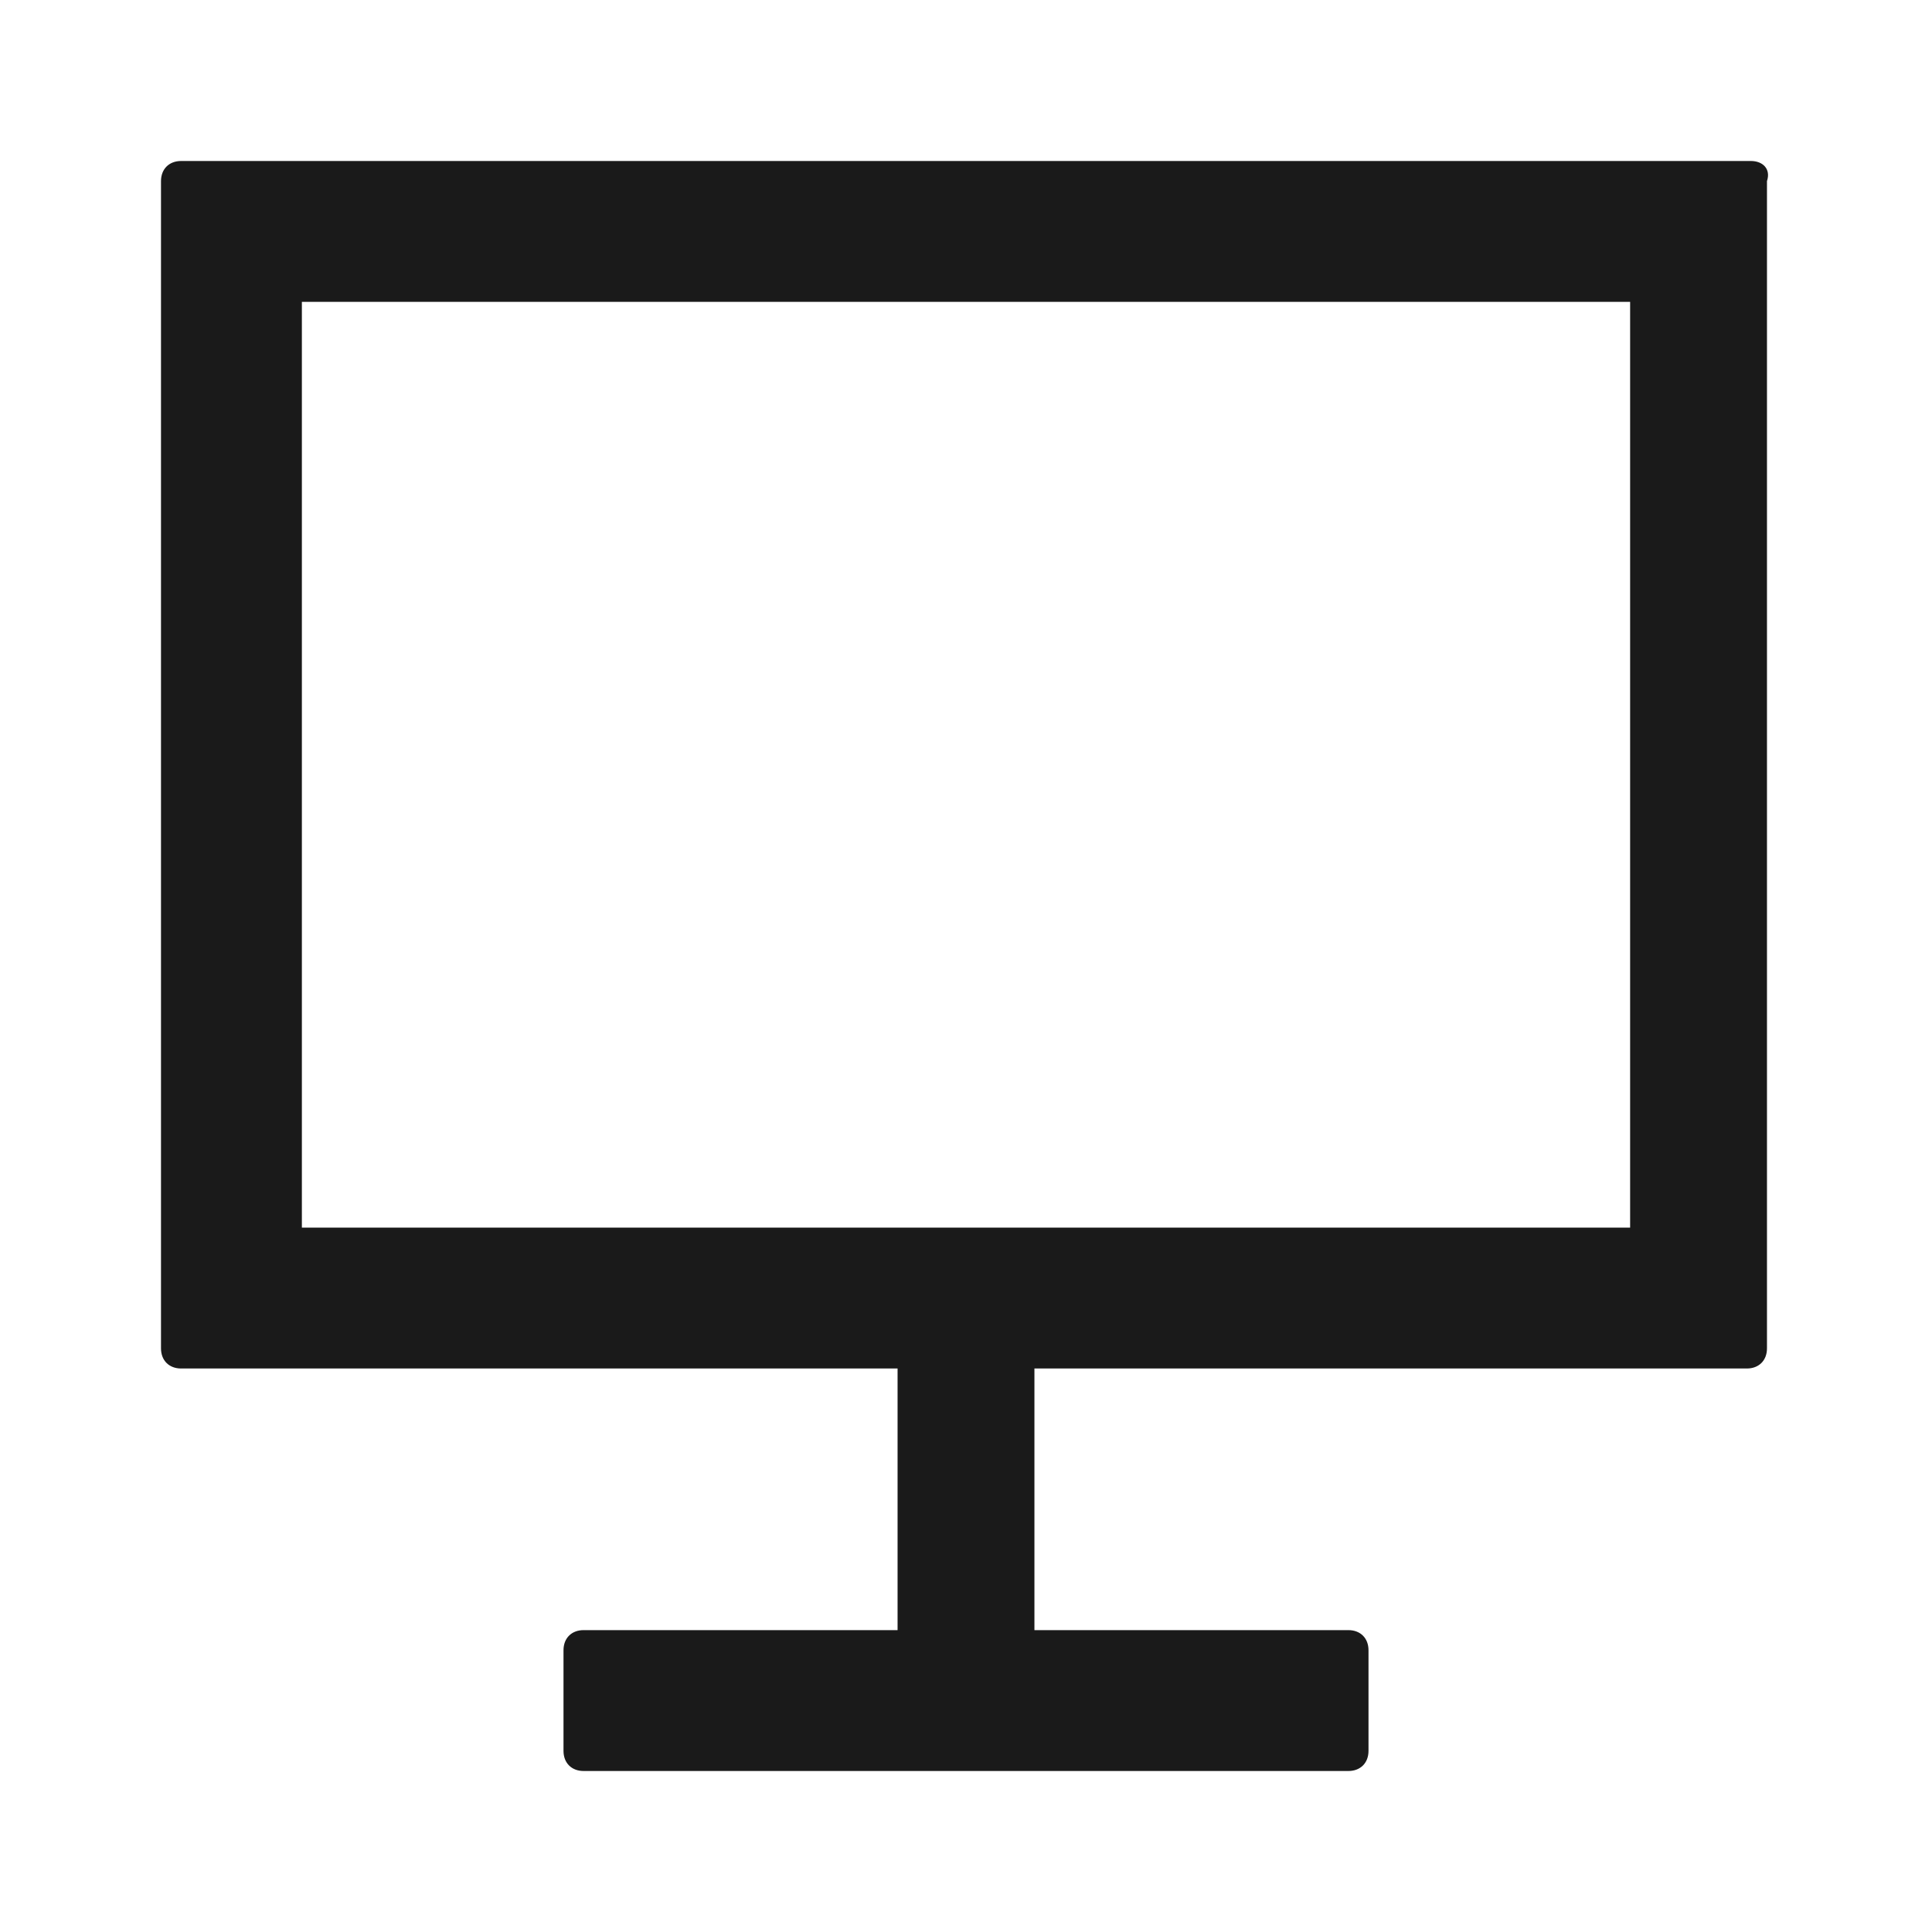
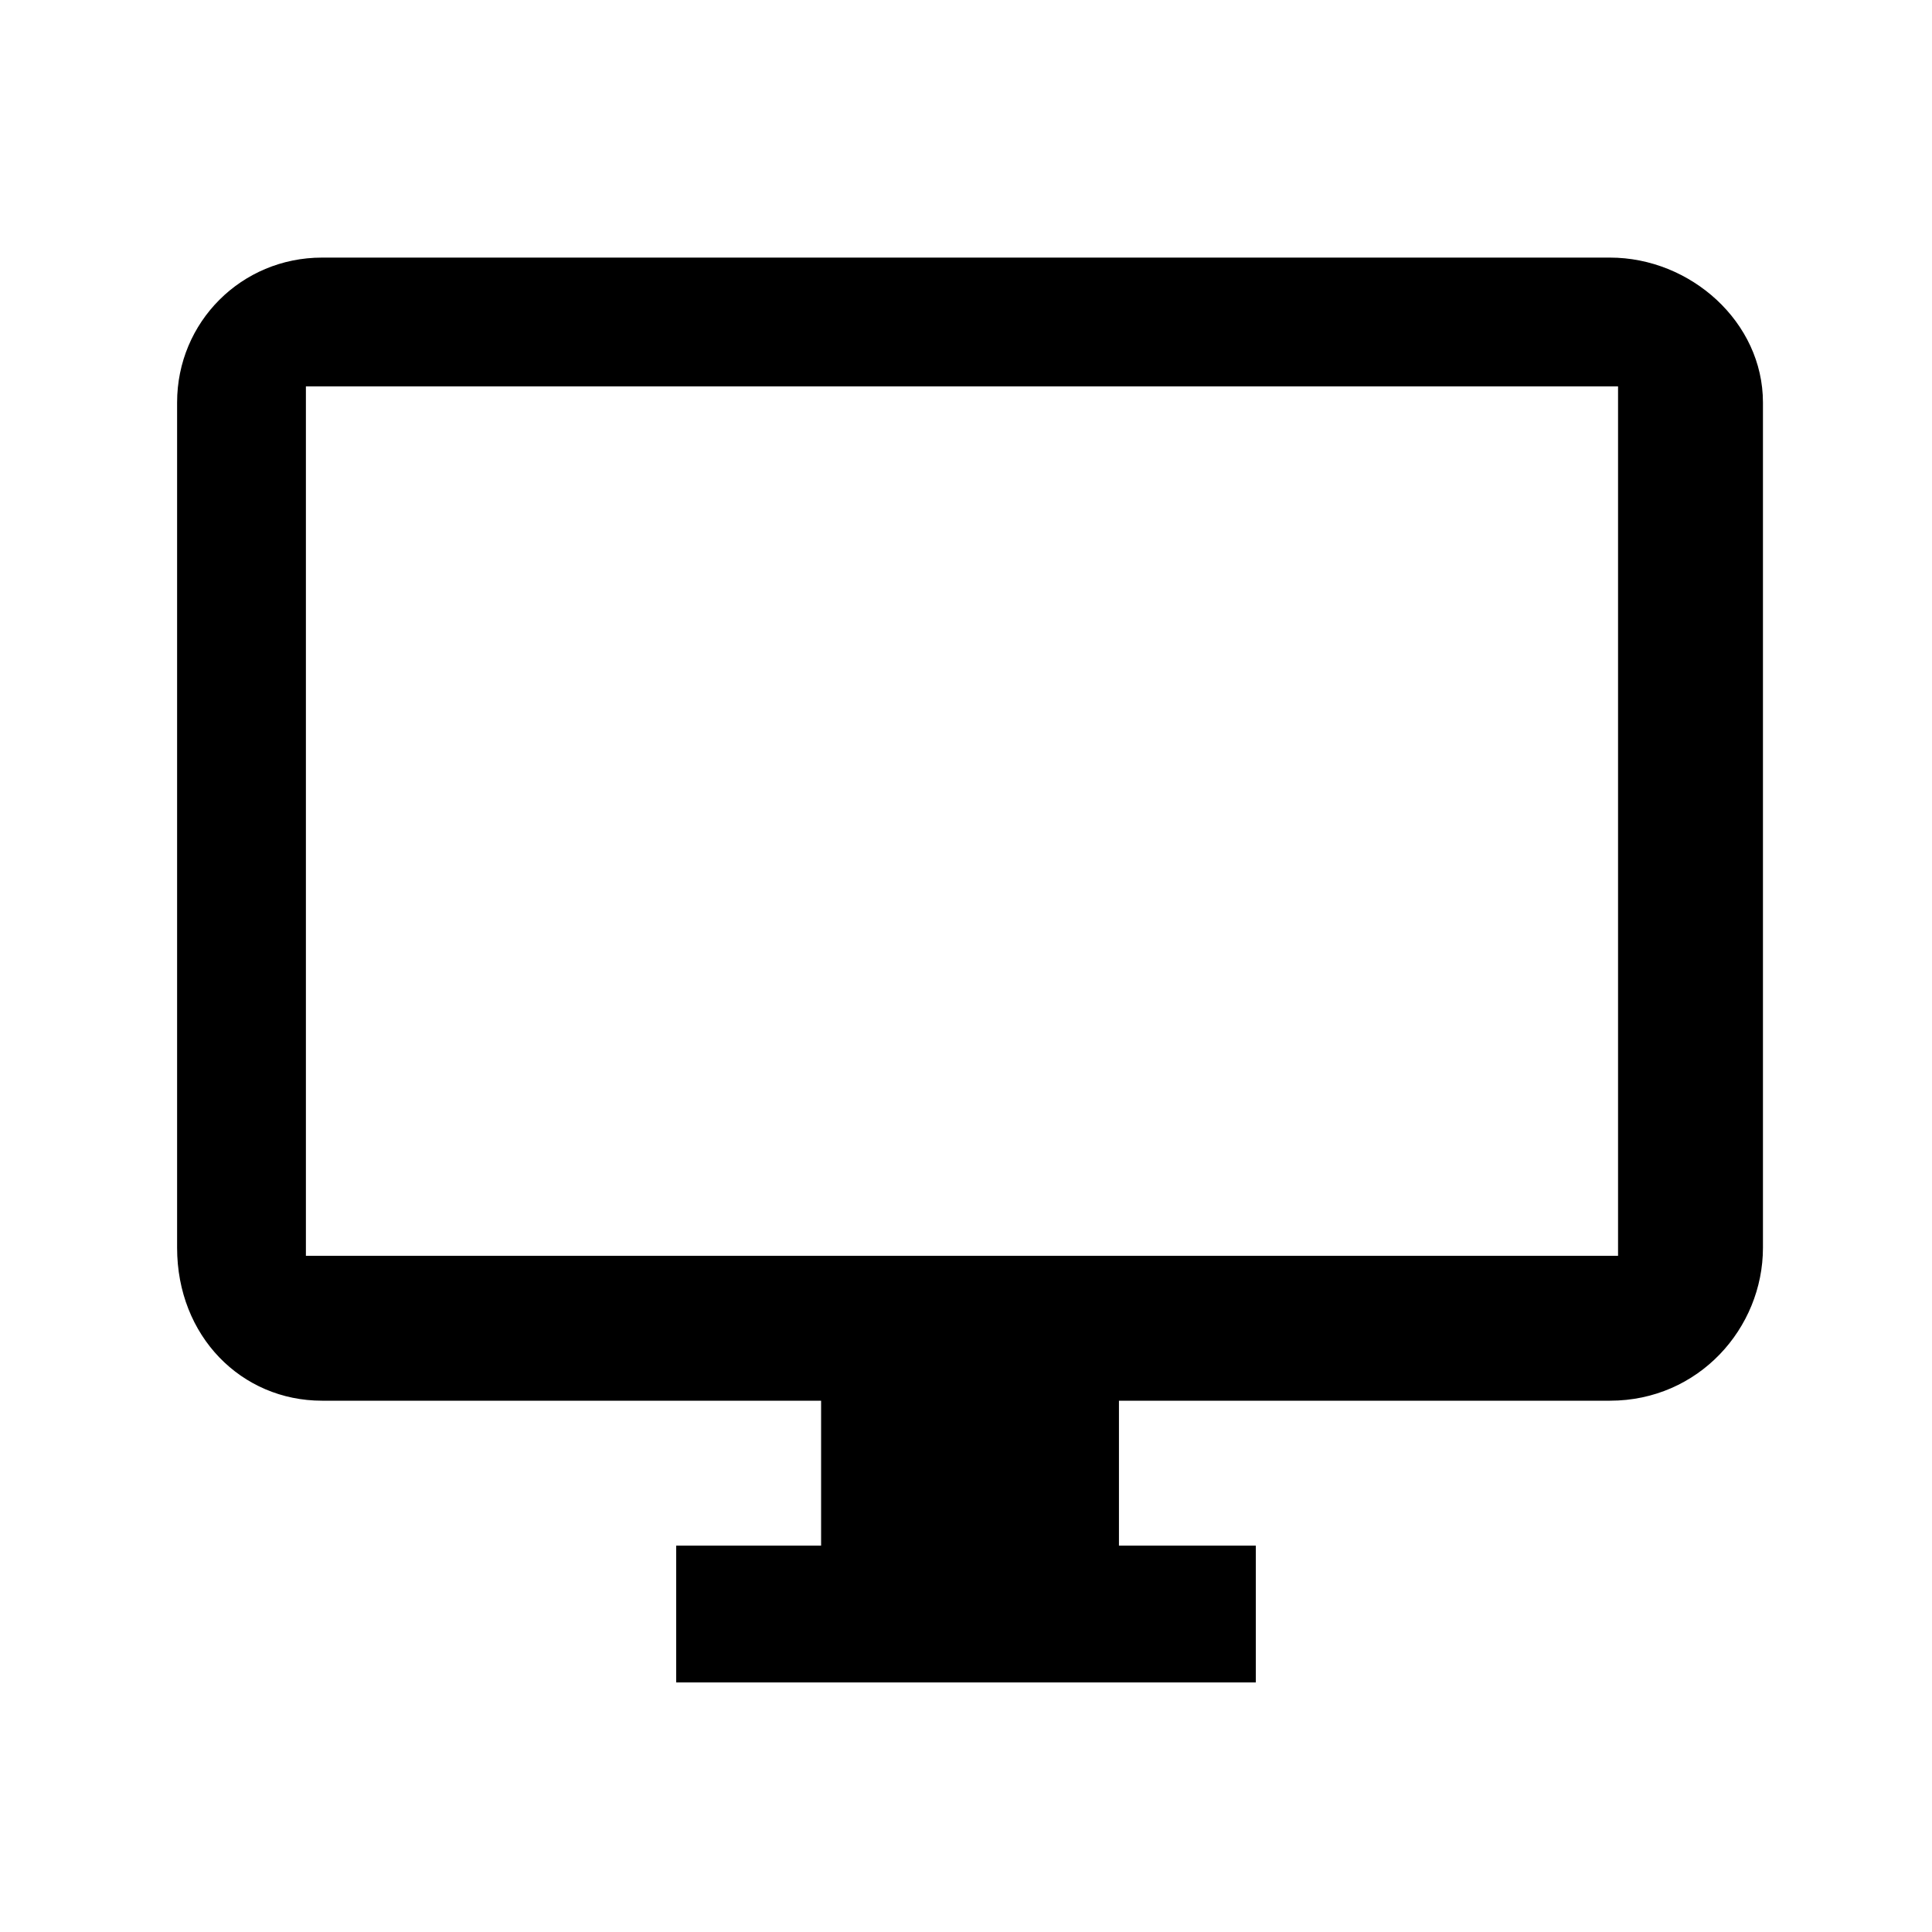
- <svg xmlns="http://www.w3.org/2000/svg" width="24" height="24" fill="none">
-   <path d="M21.75 2H2.25C2.1 2 2 2.1 2 2.25v14.5c0 .15.1.25.25.25h8.9v3.25h-3.9c-.15 0-.25.1-.25.25v1.25c0 .15.1.25.25.25h9.5c.15 0 .25-.1.25-.25V20.5c0-.15-.1-.25-.25-.25h-3.9V17h8.85c.15 0 .25-.1.25-.25V2.25C22 2.1 21.9 2 21.75 2Zm-1.5 13.25H3.75V3.75h16.5v11.5Z" fill="#1A1A1A" />
+ <svg xmlns="http://www.w3.org/2000/svg" version="1.1" viewBox="0 0 24 24">
+   <path d="M8.4,20.9v-1.7h1.8v-1.8H4c-1,0-1.8-0.8-1.8-1.9V5C2.2,4,3,3.2,4,3.2h16c1,0,1.9,0.8,1.9,1.8v10.5c0,1-0.8,1.9-1.9,1.9h-6.1 v1.8h1.7v1.7H8.4L8.4,20.9z M3.8,15.6h16.3V4.8H3.8V15.6z" />
</svg>
